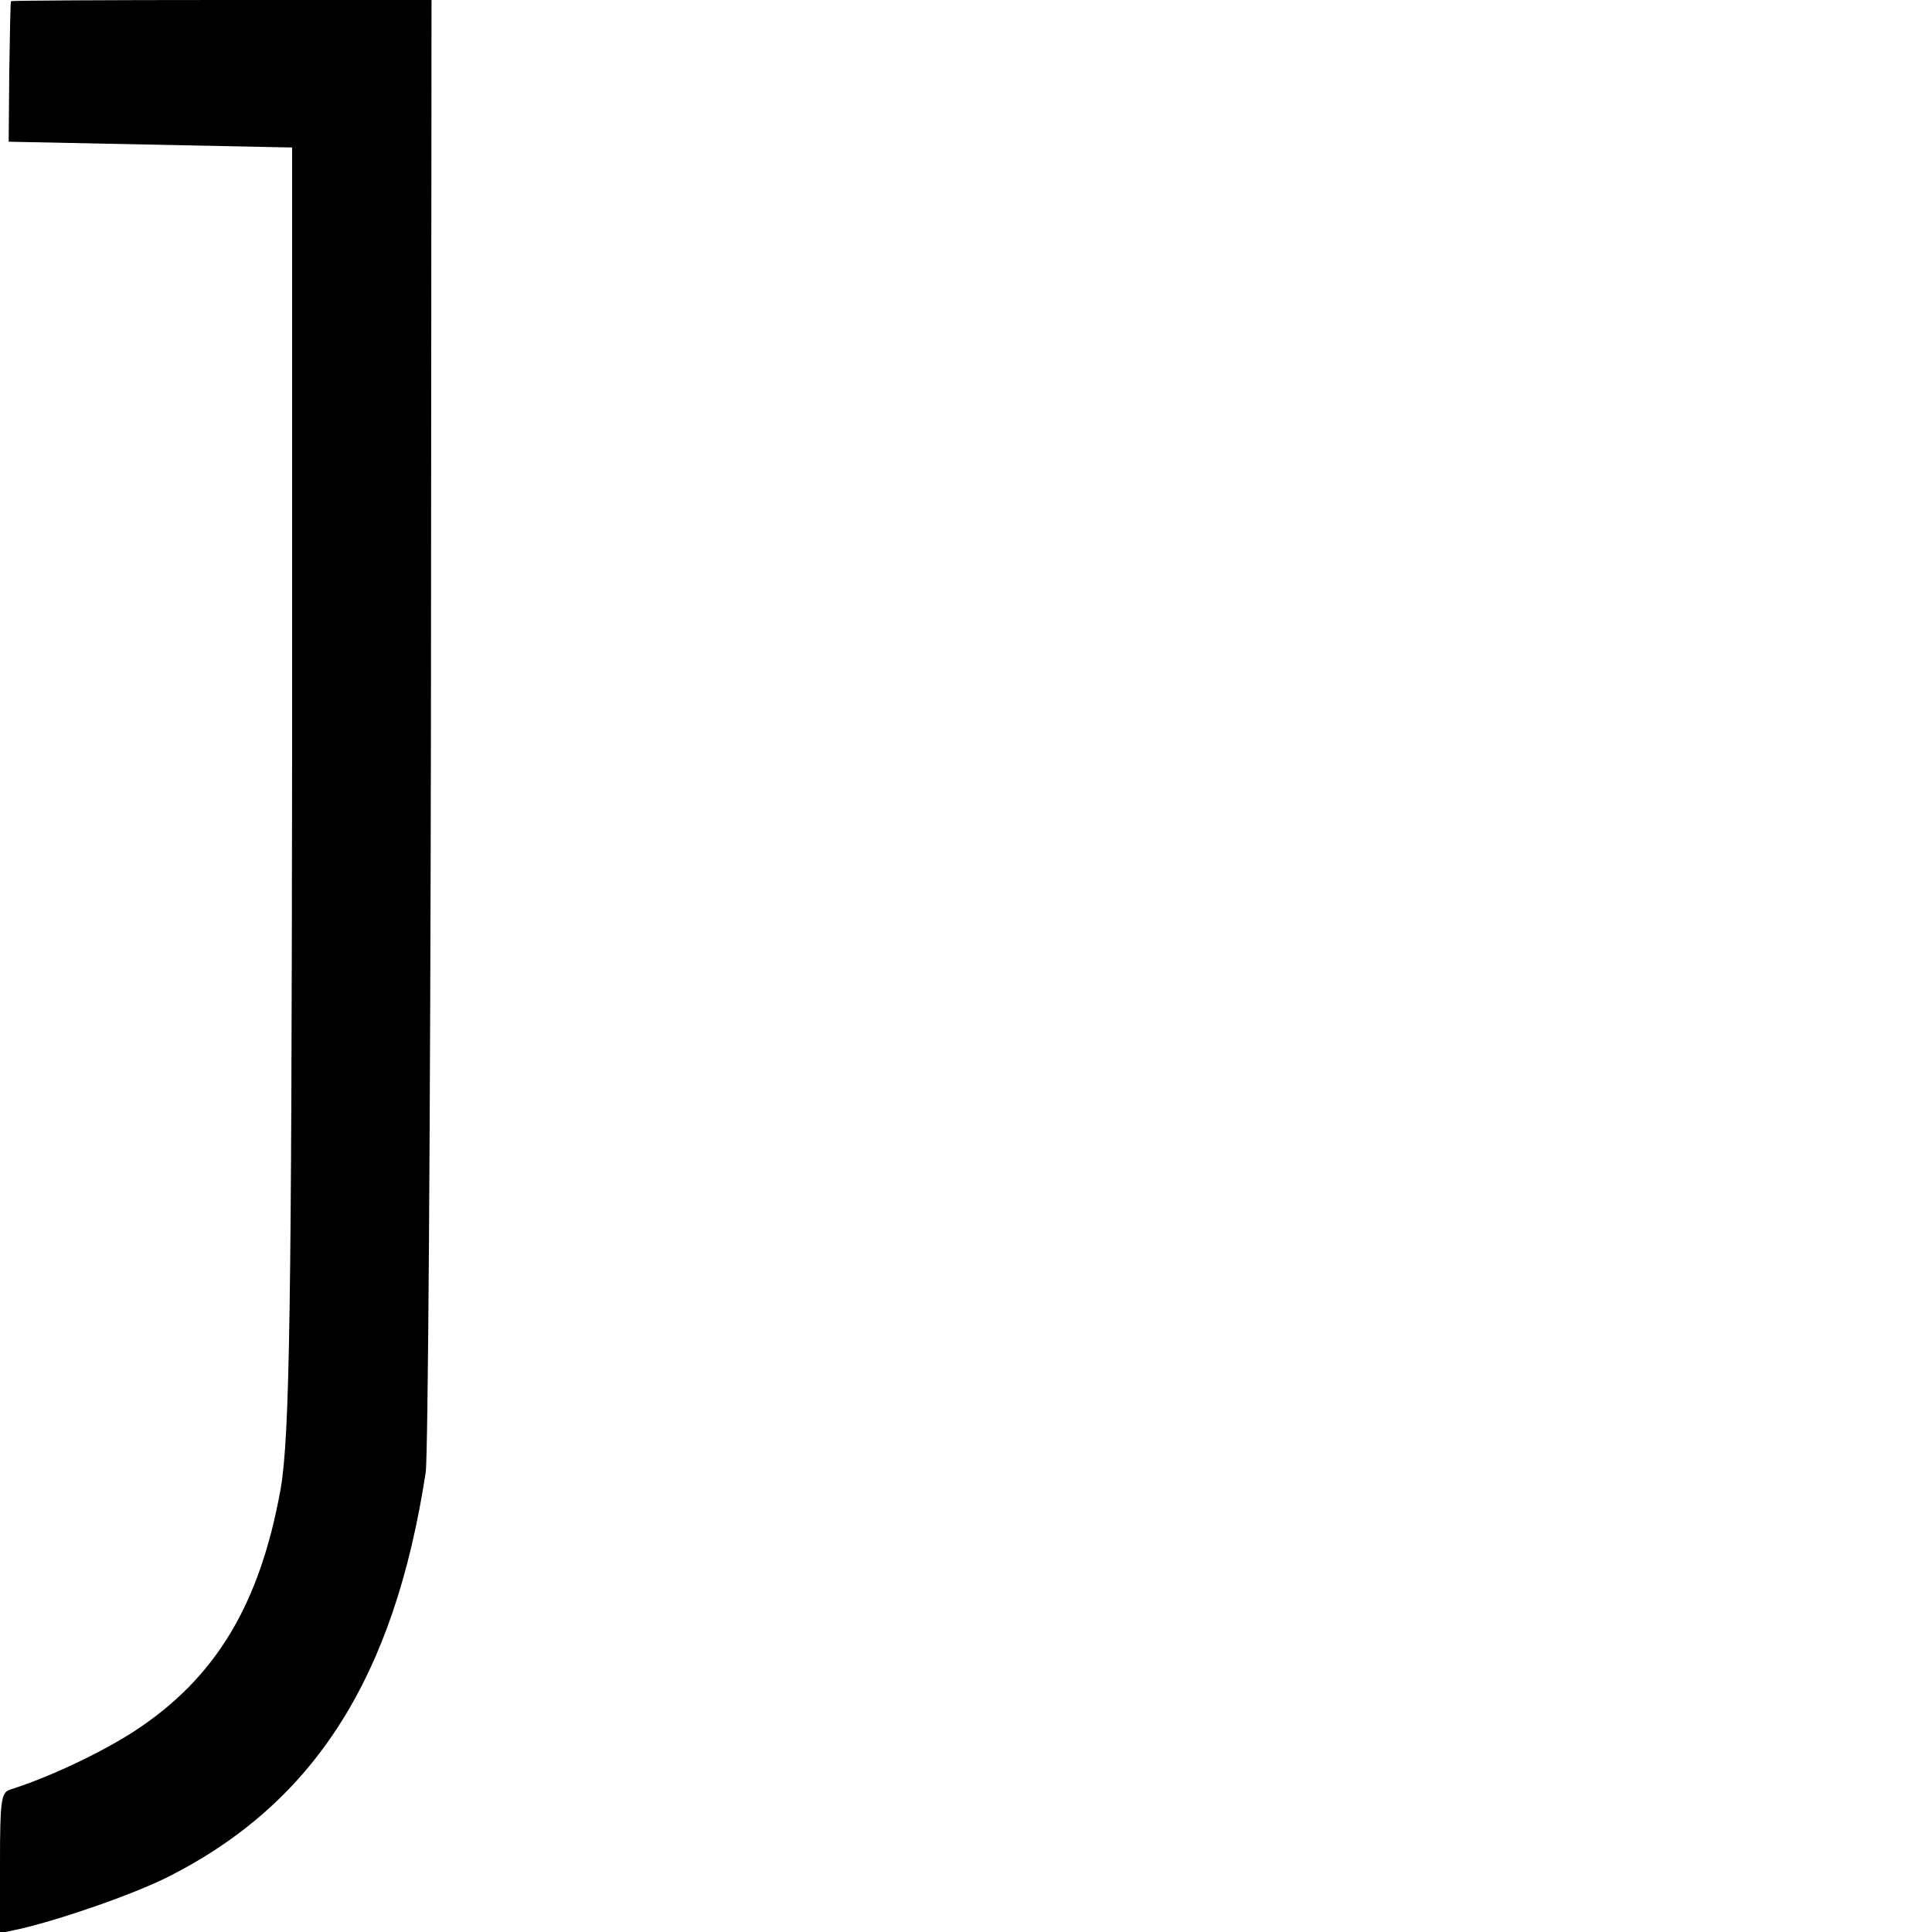
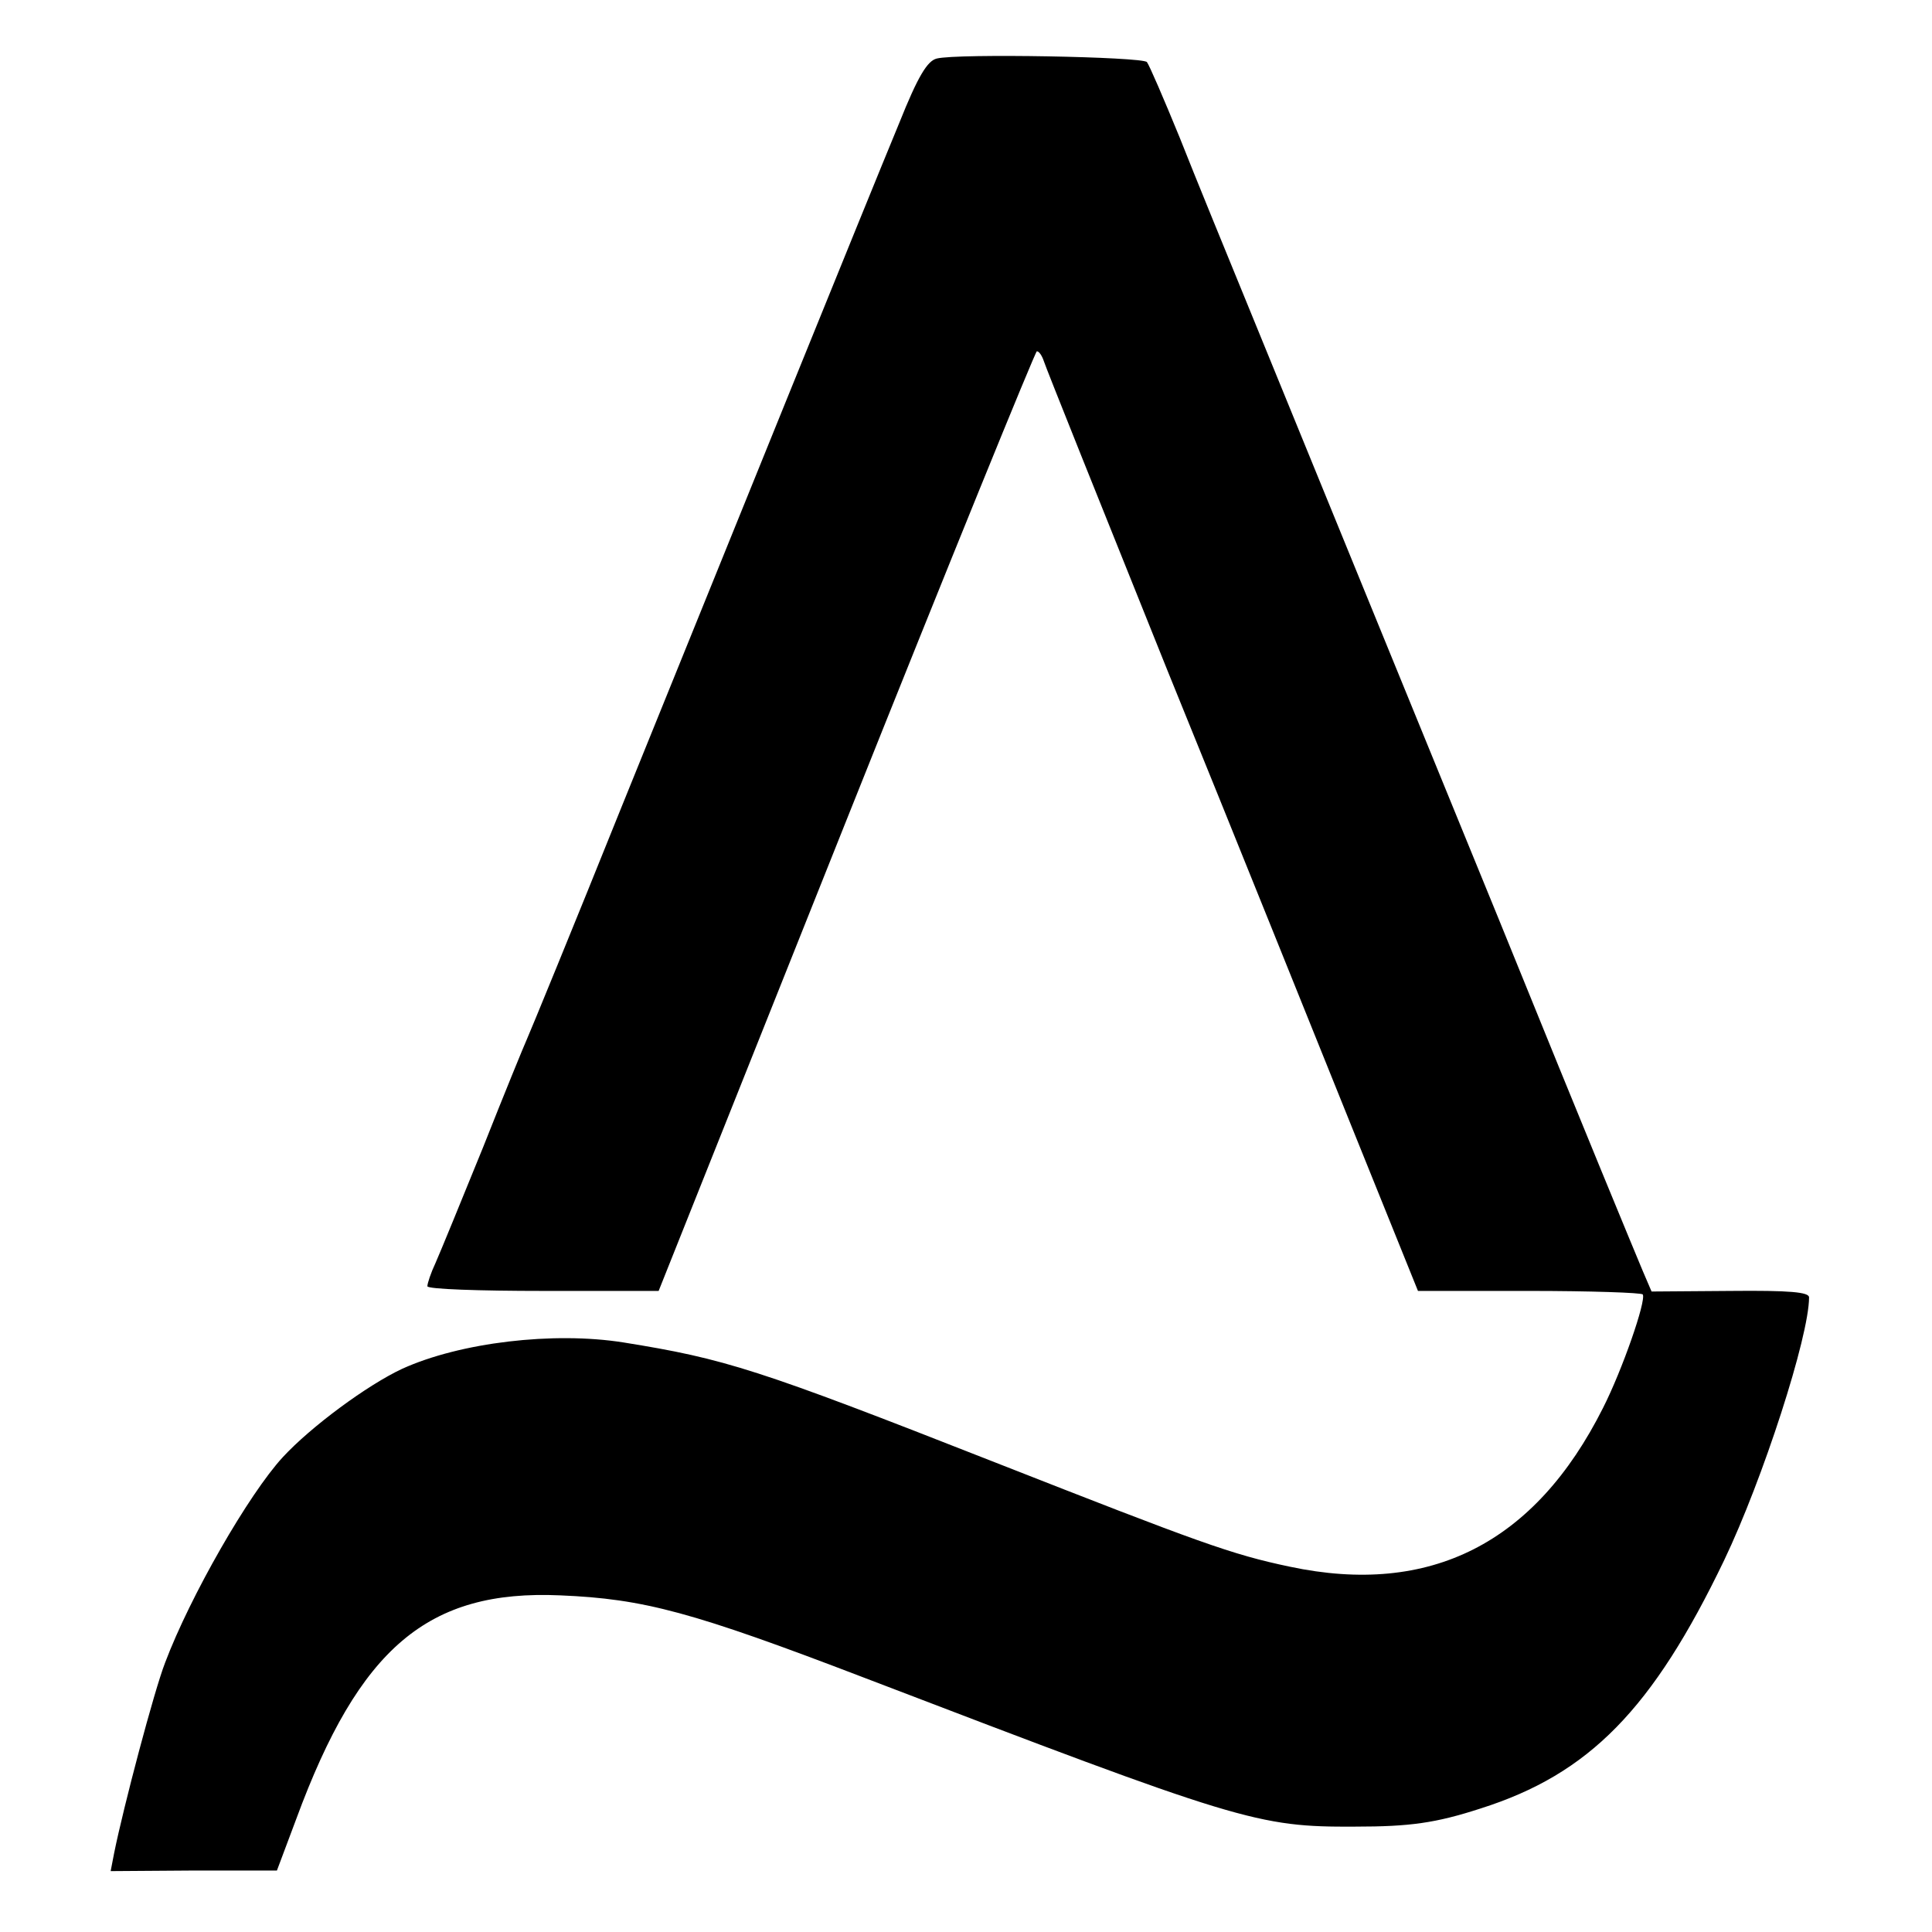
- <svg xmlns="http://www.w3.org/2000/svg" version="1.0" width="334pt" height="334pt" viewBox="0 0 334 334" preserveAspectRatio="xMidYMid meet">
-   <g transform="translate(0,334) scale(0.1,-0.1)" fill="#000000" stroke="none">
-     <path d="M19 3338 c-1 -2 -2 -57 -3 -123 l-1 -120 245 -5 245 -5 0 -1050 c-1 -953 -4 -1179 -20 -1270 -36 -199 -112 -326 -253 -418 -57 -37 -148 -80 -215 -101 -15 -5 -17 -20 -17 -126 l0 -122 33 7 c70 16 195 59 257 90 254 128 392 346 446 700 4 28 8 611 9 1298 l1 1247 -363 0 c-200 0 -364 -1 -364 -2z" />
+ <svg xmlns="http://www.w3.org/2000/svg" version="1.0" width="330pt" height="330pt" viewBox="0 0 330 330" preserveAspectRatio="xMidYMid meet">
+   <g transform="translate(0,330) scale(0.1,-0.1)" fill="#000000" stroke="none">
+     <path d="M1600 3200 c-16 -4 -32 -30 -64 -110 -60 -145 -289 -711 -473 -1165 -84 -209 -158 -389 -163 -400 -5 -11 -39 -94 -75 -185 -37 -91 -73 -179 -81 -197 -8 -17 -14 -35 -14 -40 0 -5 89 -8 198 -8 l197 0 320 802 c176 441 323 802 326 803 4 0 9 -8 12 -17 3 -10 98 -247 211 -528 114 -280 256 -634 317 -785 l111 -275 190 0 c104 0 192 -3 194 -6 6 -11 -35 -129 -68 -194 -116 -231 -295 -322 -535 -271 -100 21 -154 41 -503 178 -407 160 -461 177 -635 205 -120 19 -279 0 -378 -45 -60 -28 -156 -99 -204 -151 -58 -63 -158 -237 -201 -351 -19 -49 -71 -246 -87 -325 l-6 -31 142 1 142 0 33 88 c108 293 225 392 451 382 143 -6 225 -28 520 -141 640 -245 670 -255 838 -254 93 0 137 6 214 31 186 59 294 170 416 424 66 138 145 382 145 449 0 9 -33 12 -134 11 l-135 -1 -15 35 c-20 48 -87 209 -246 601 -133 325 -273 668 -419 1025 -43 105 -100 244 -126 310 -27 66 -52 124 -56 129 -8 9 -323 15 -359 6z" />
  </g>
</svg>
